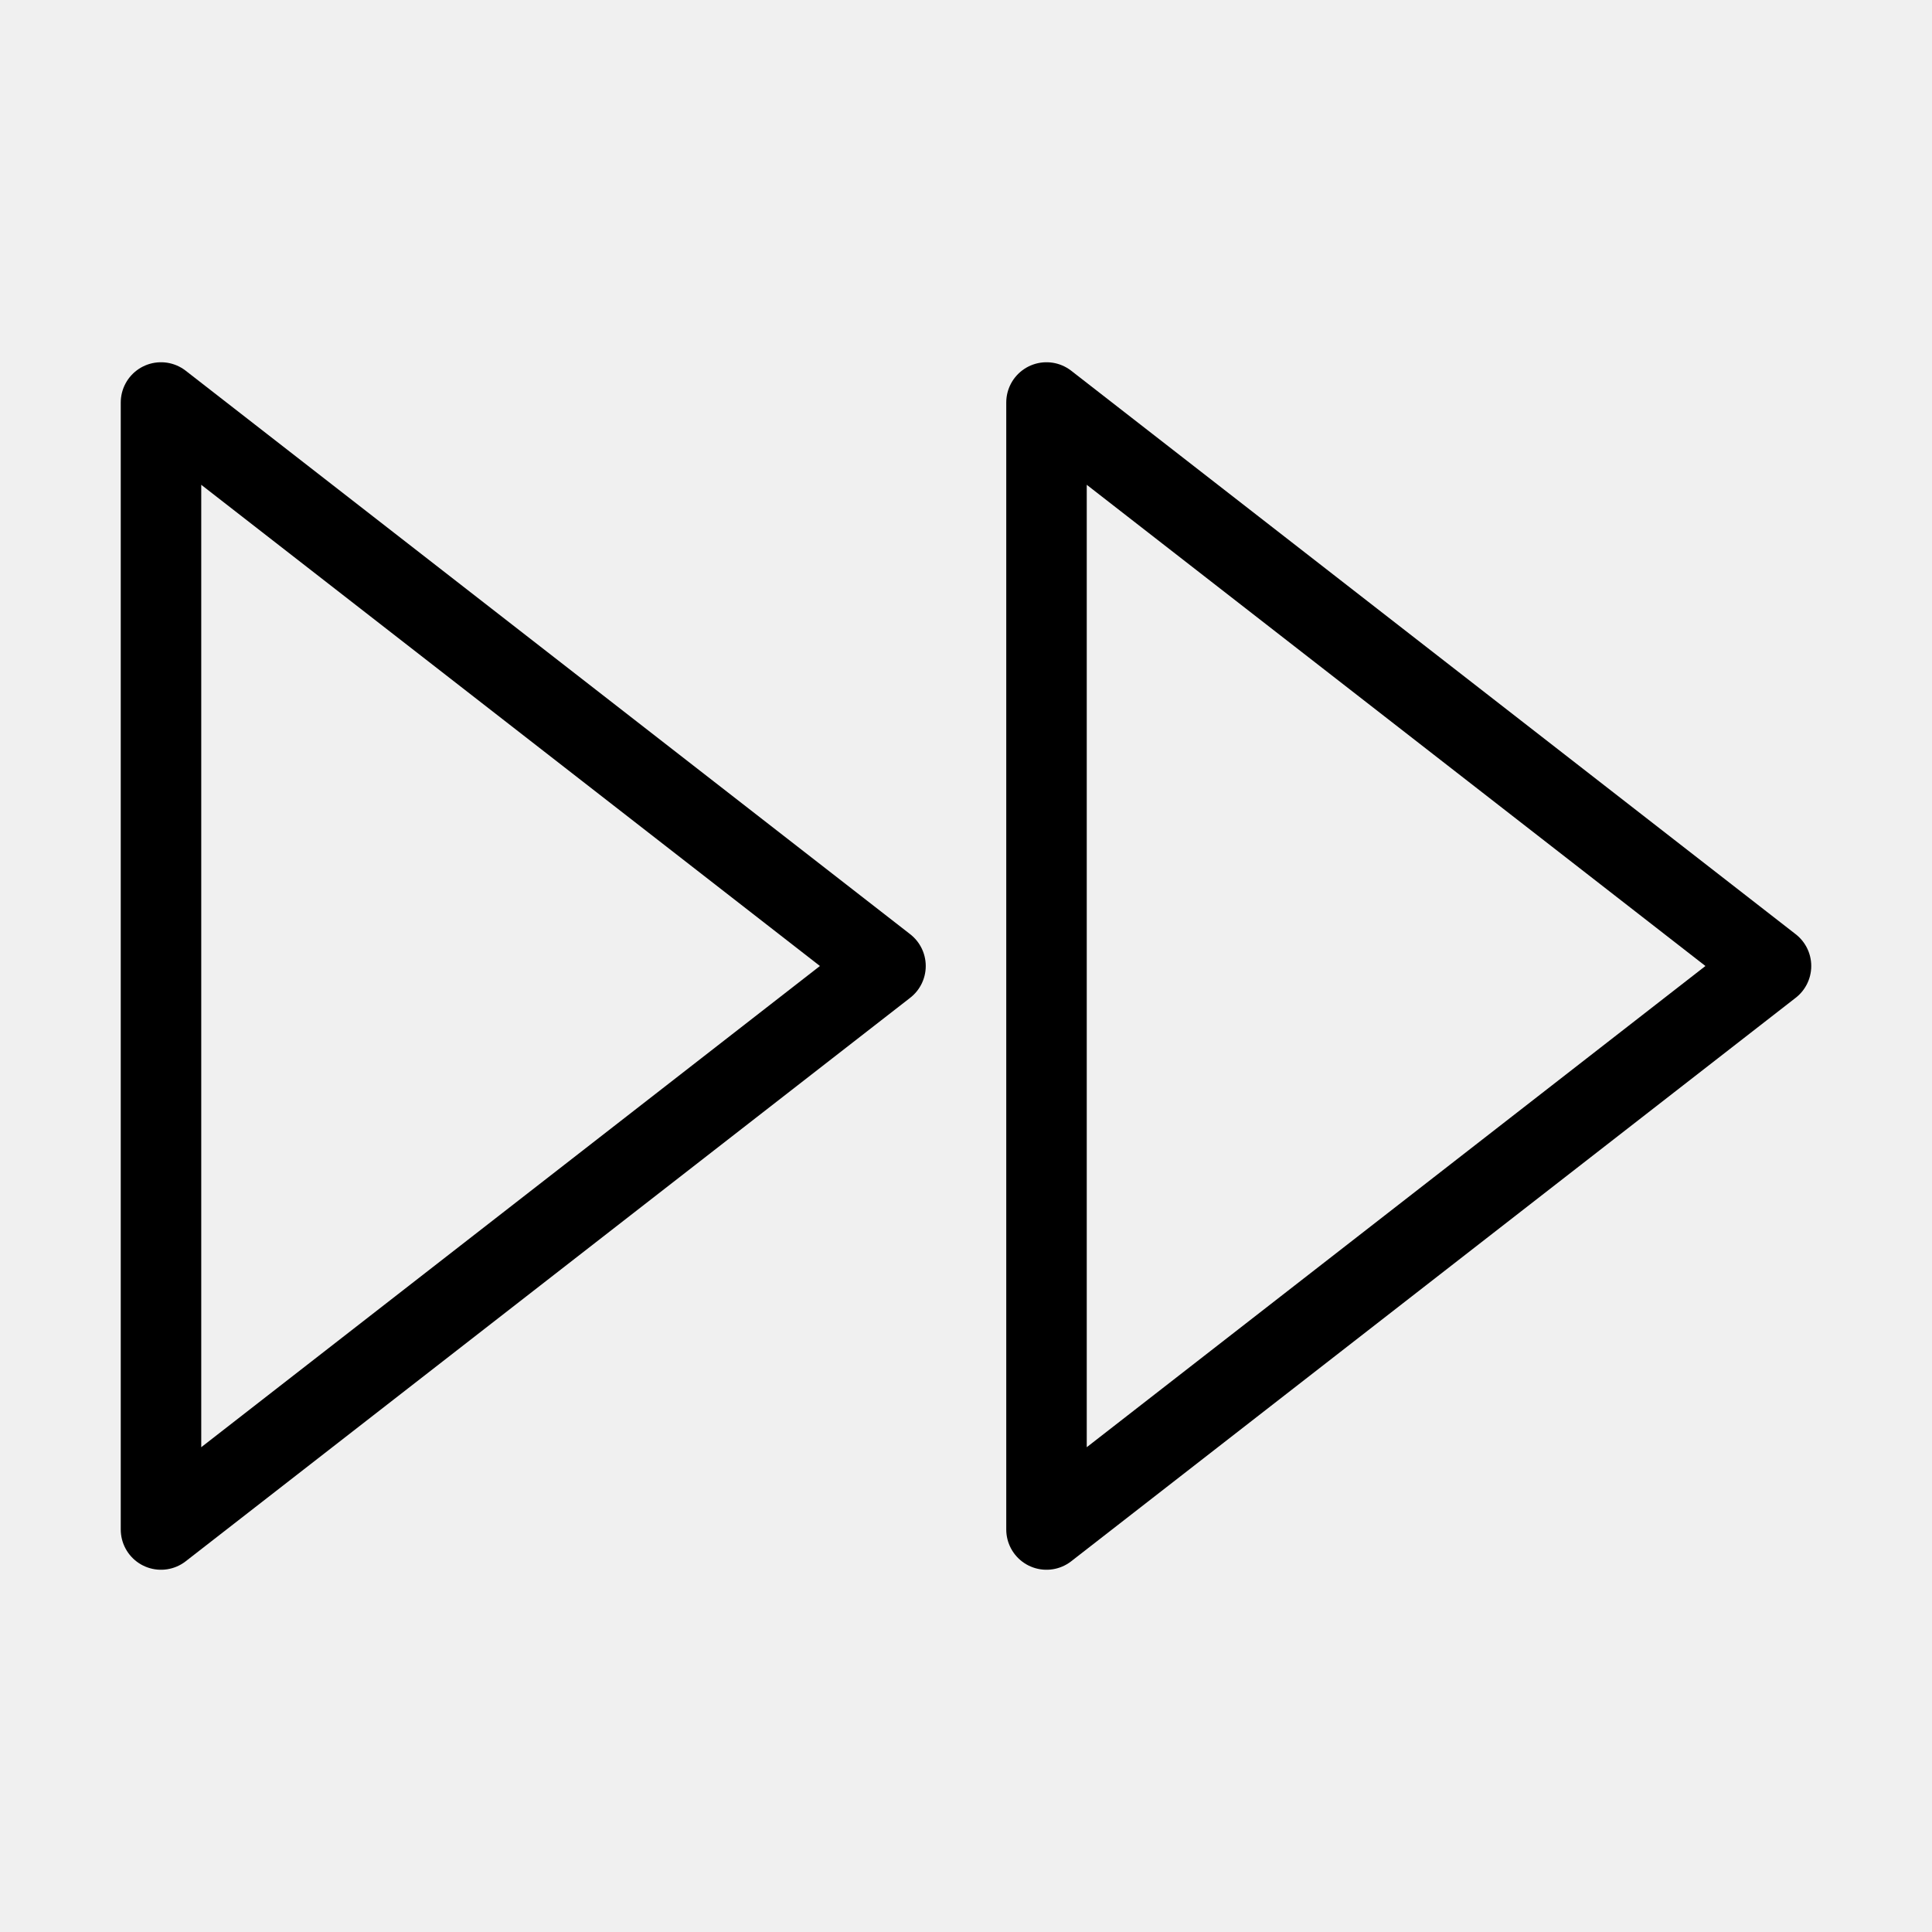
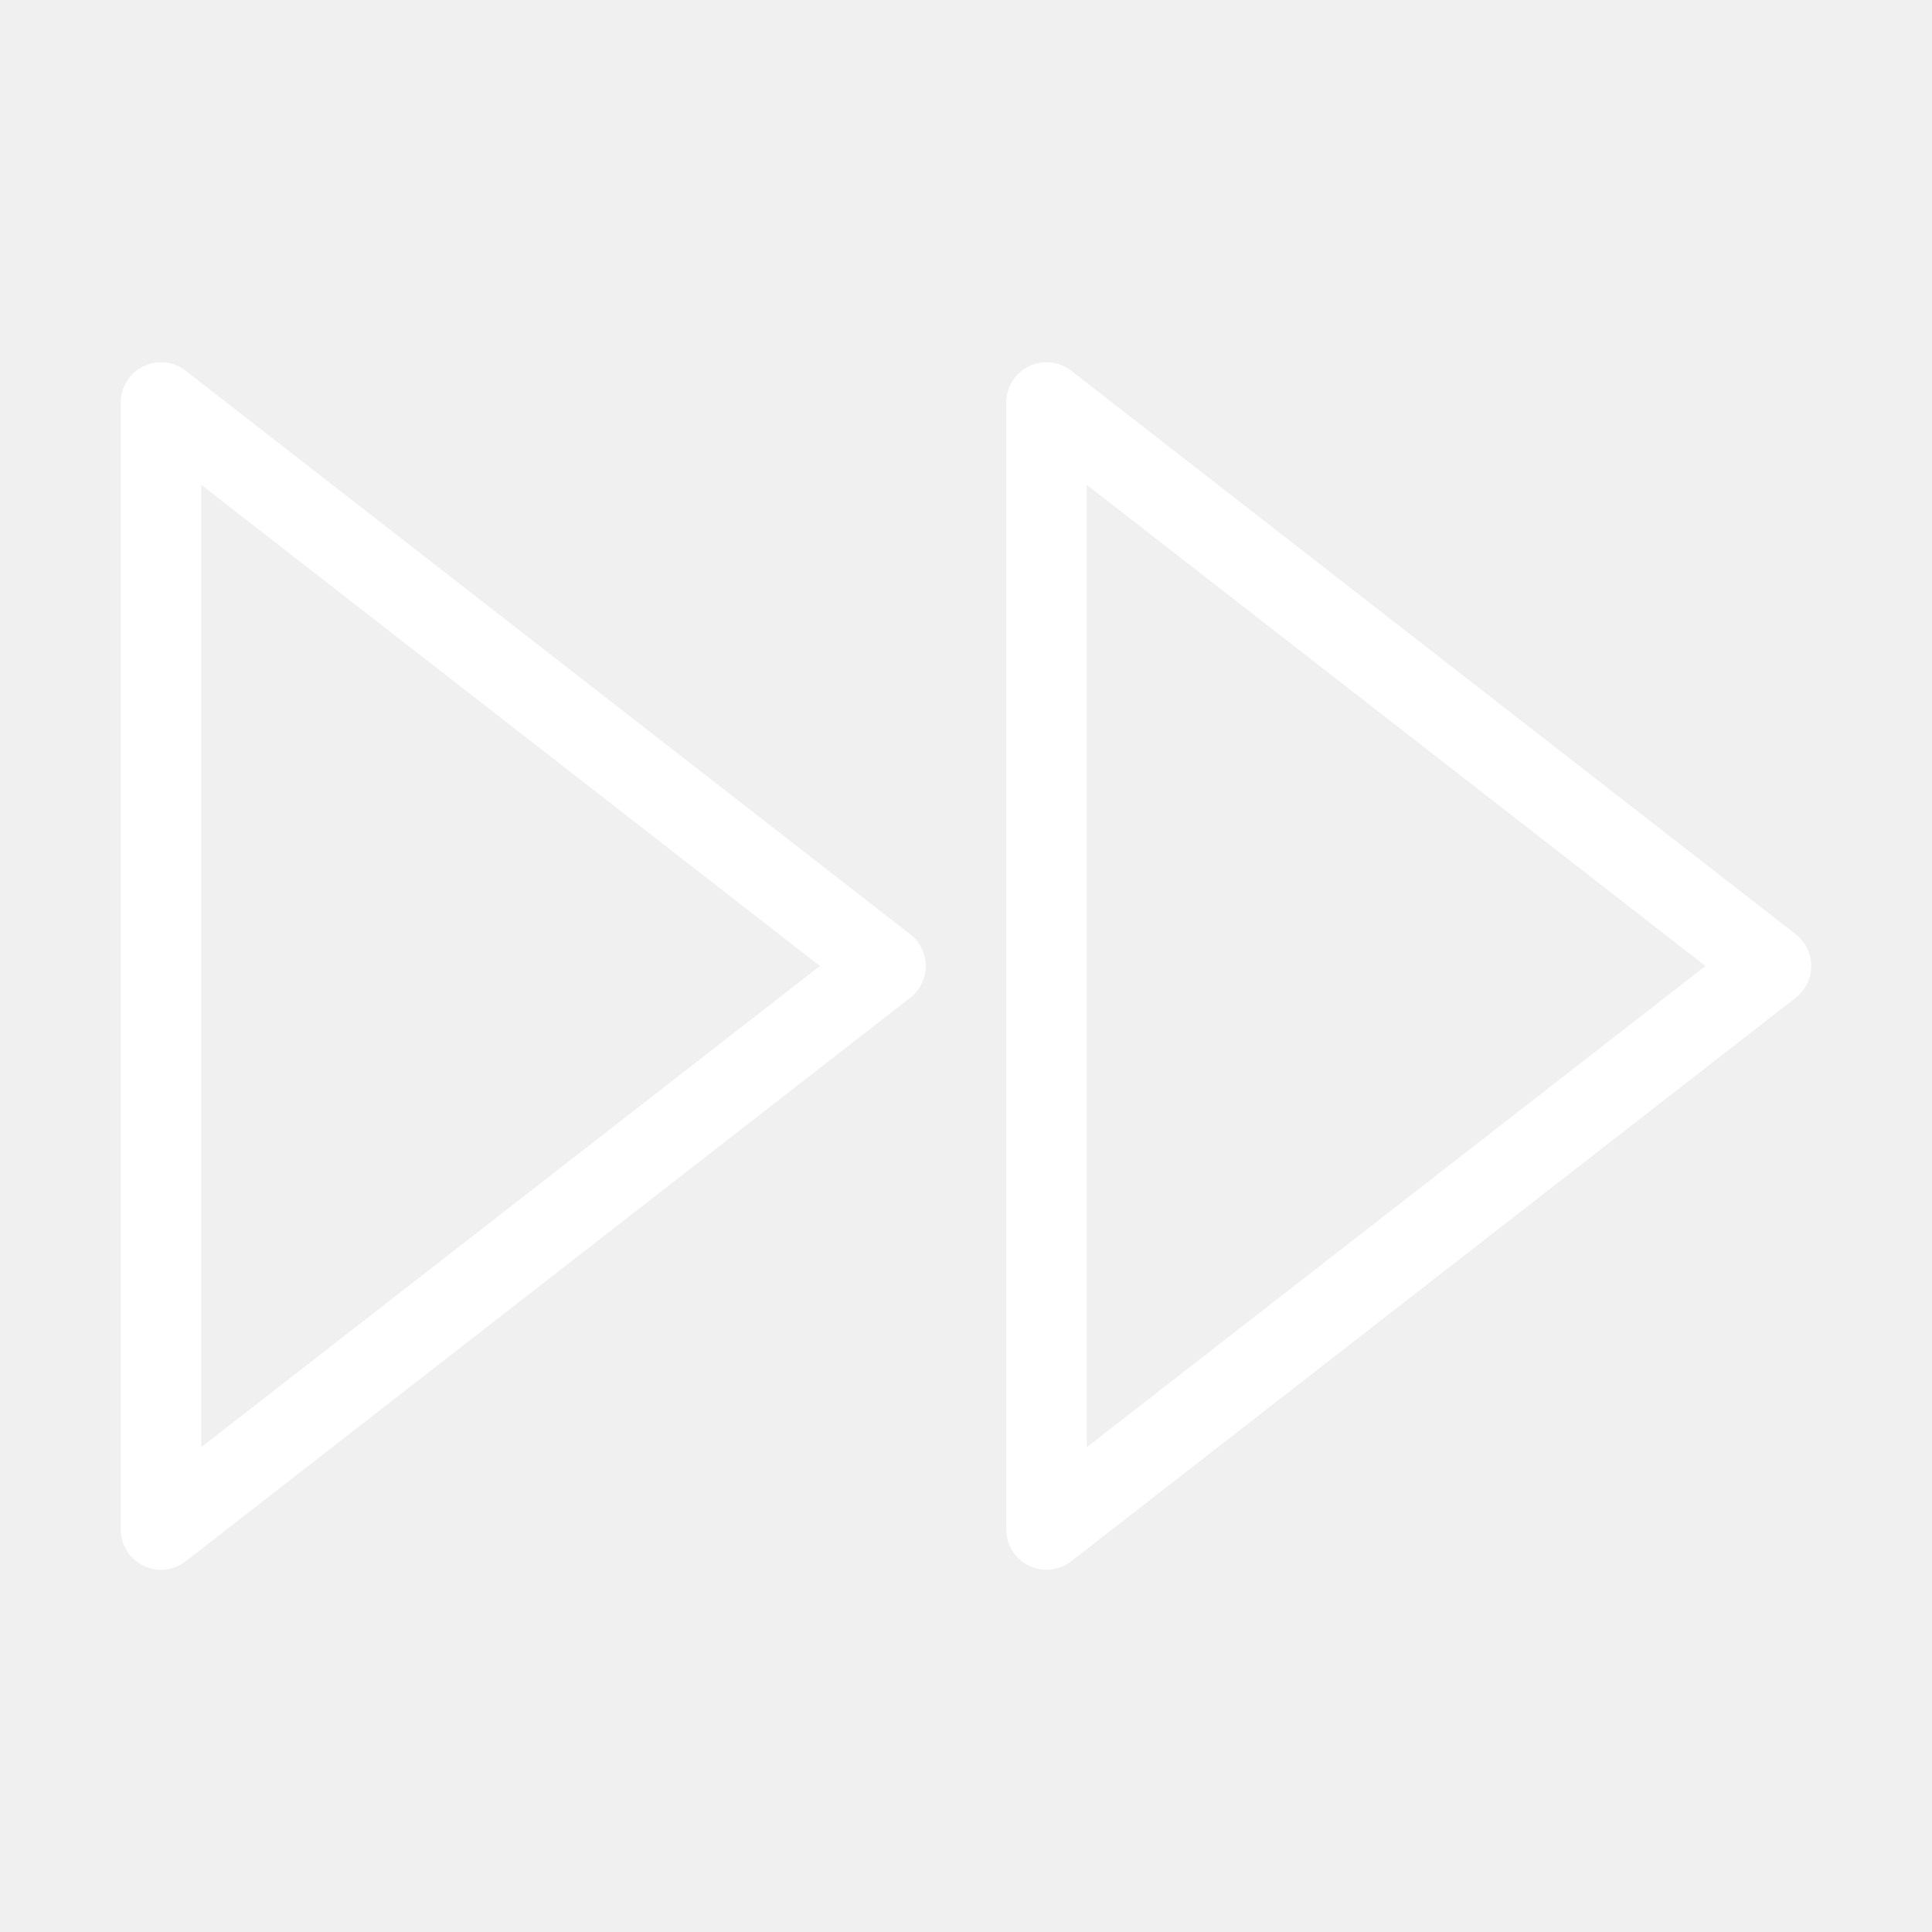
- <svg xmlns="http://www.w3.org/2000/svg" width="36" height="36" viewBox="0 0 24 24" fill="none" stroke="currentColor" stroke-width="1" stroke-linecap="round" stroke-linejoin="round" class="feather feather-fast-forward">
+ <svg xmlns="http://www.w3.org/2000/svg" width="36" height="36" viewBox="0 0 24 24" fill="none" stroke="white" stroke-width="1" stroke-linecap="round" stroke-linejoin="round" class="feather feather-fast-forward">
  <polygon points="13 19 22 12 13 5 13 19" />
  <polygon points="2 19 11 12 2 5 2 19" />
</svg>
